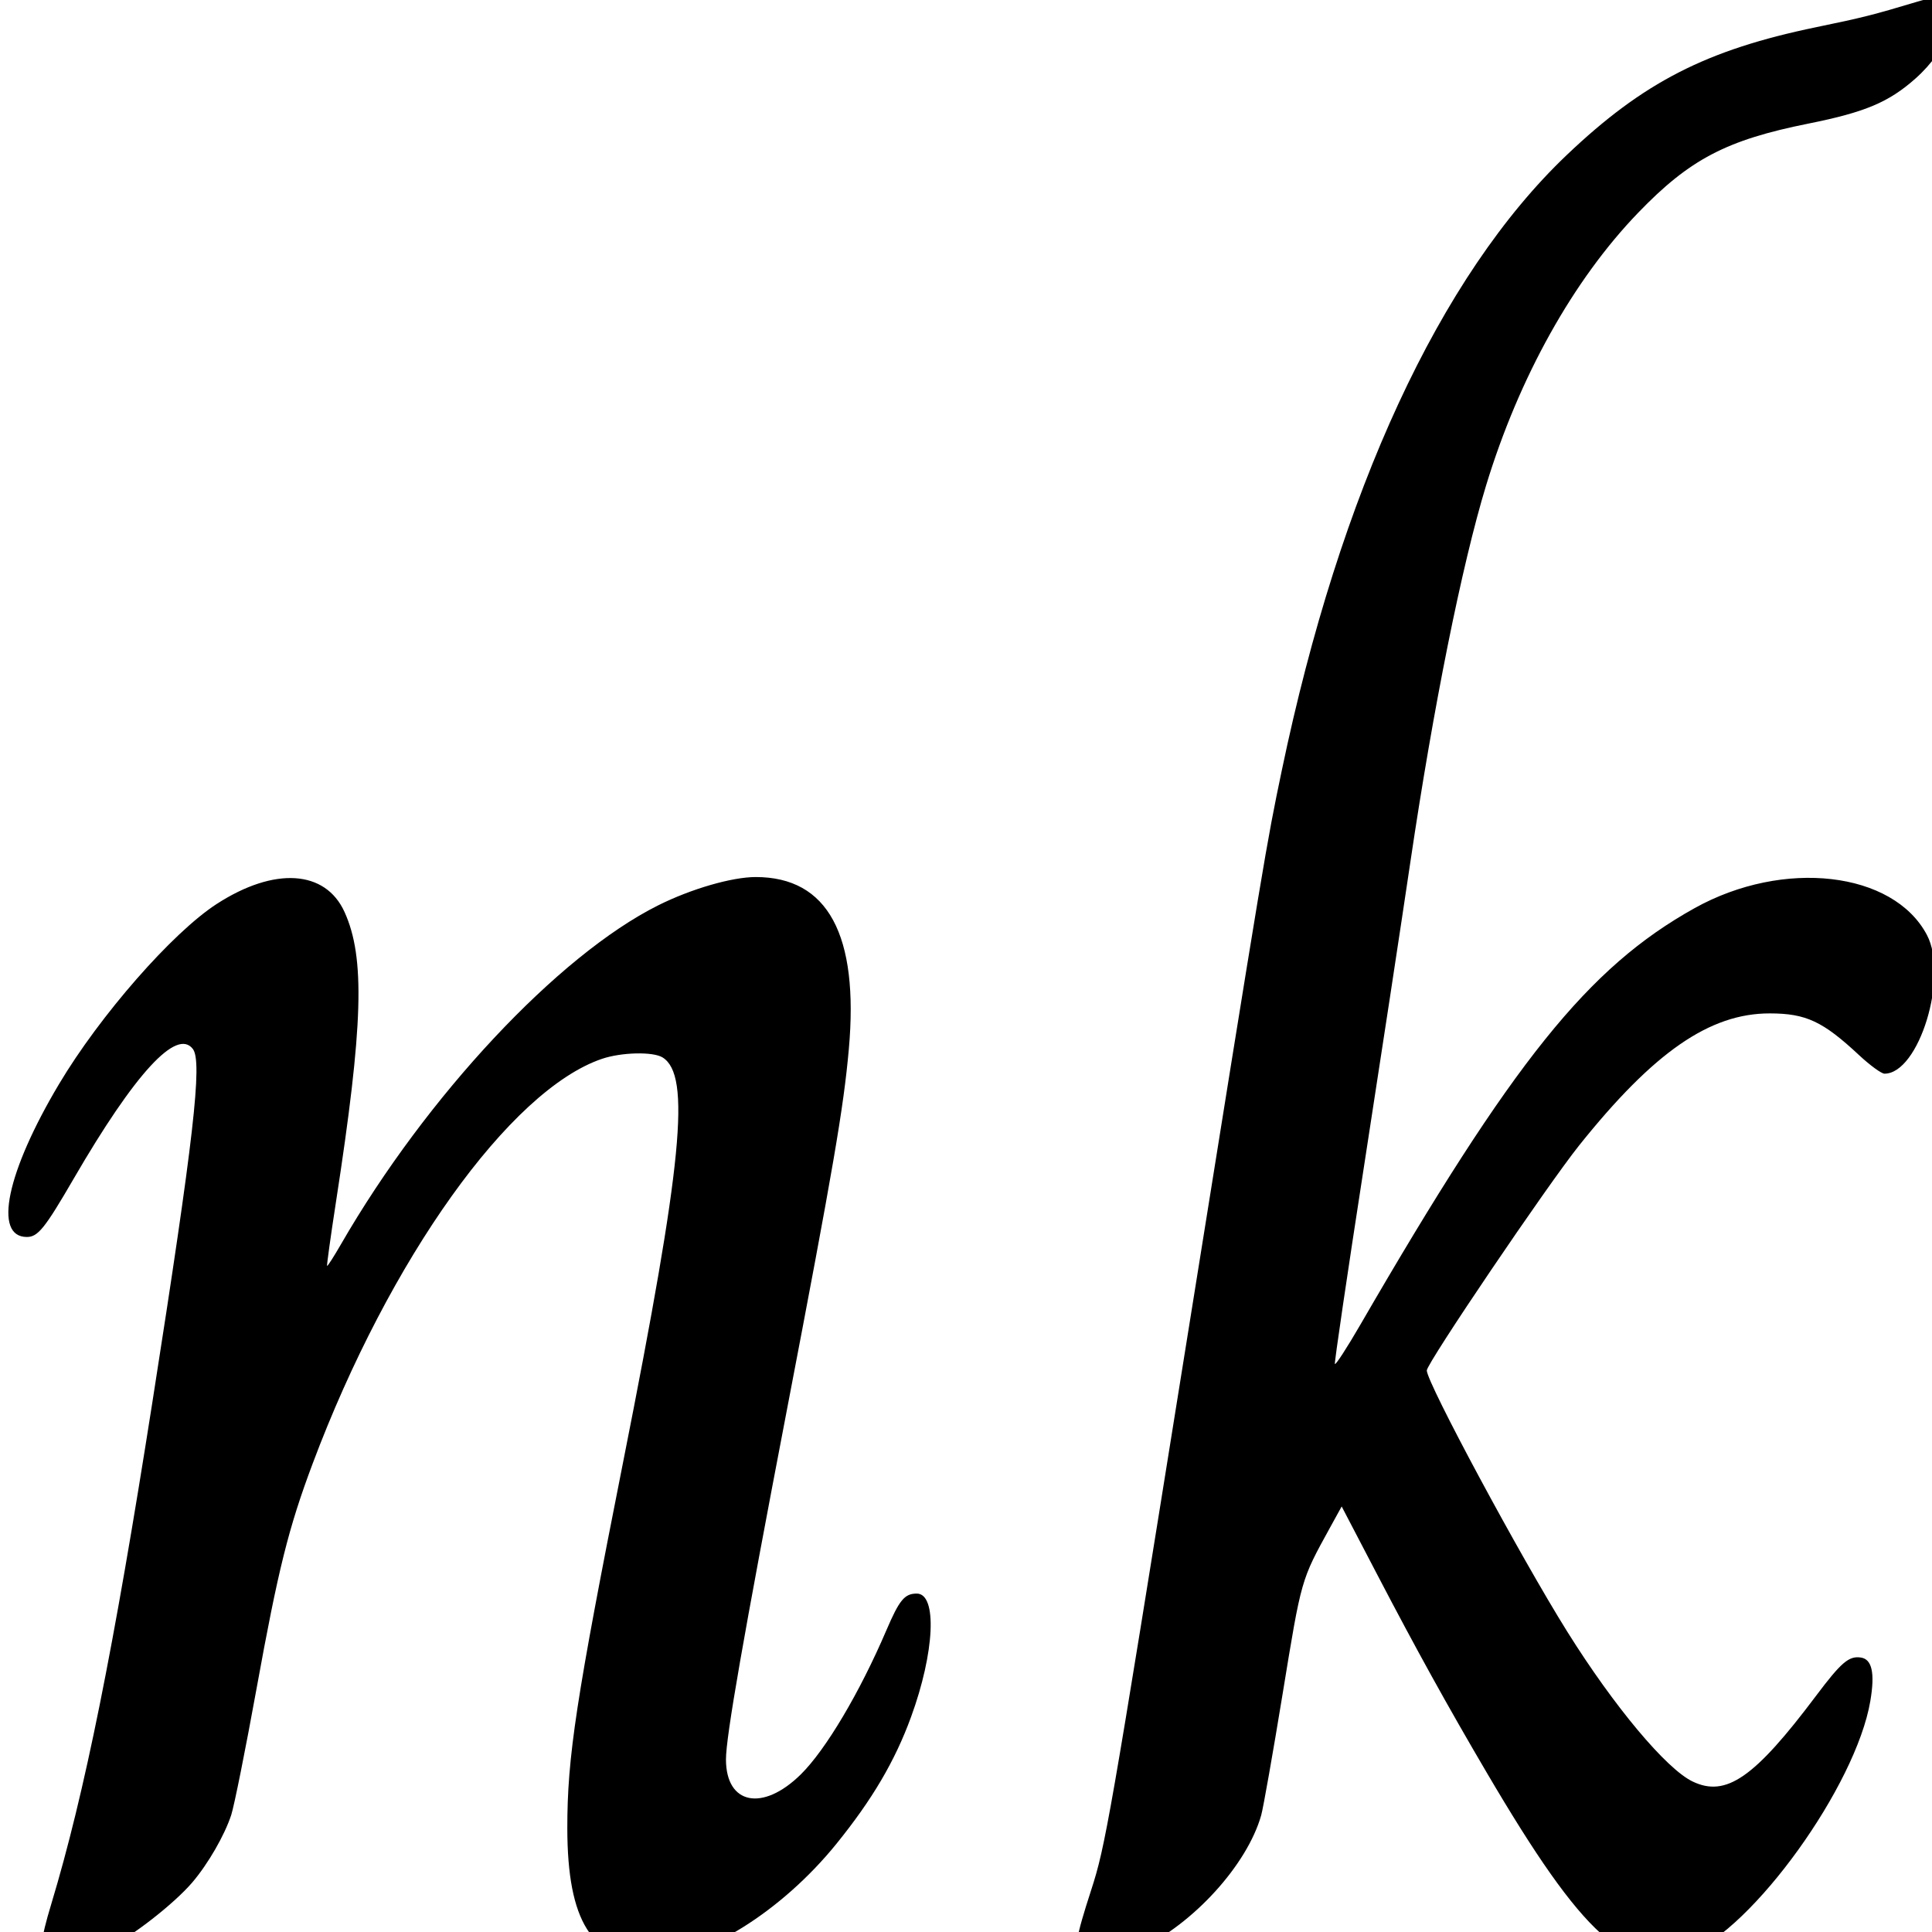
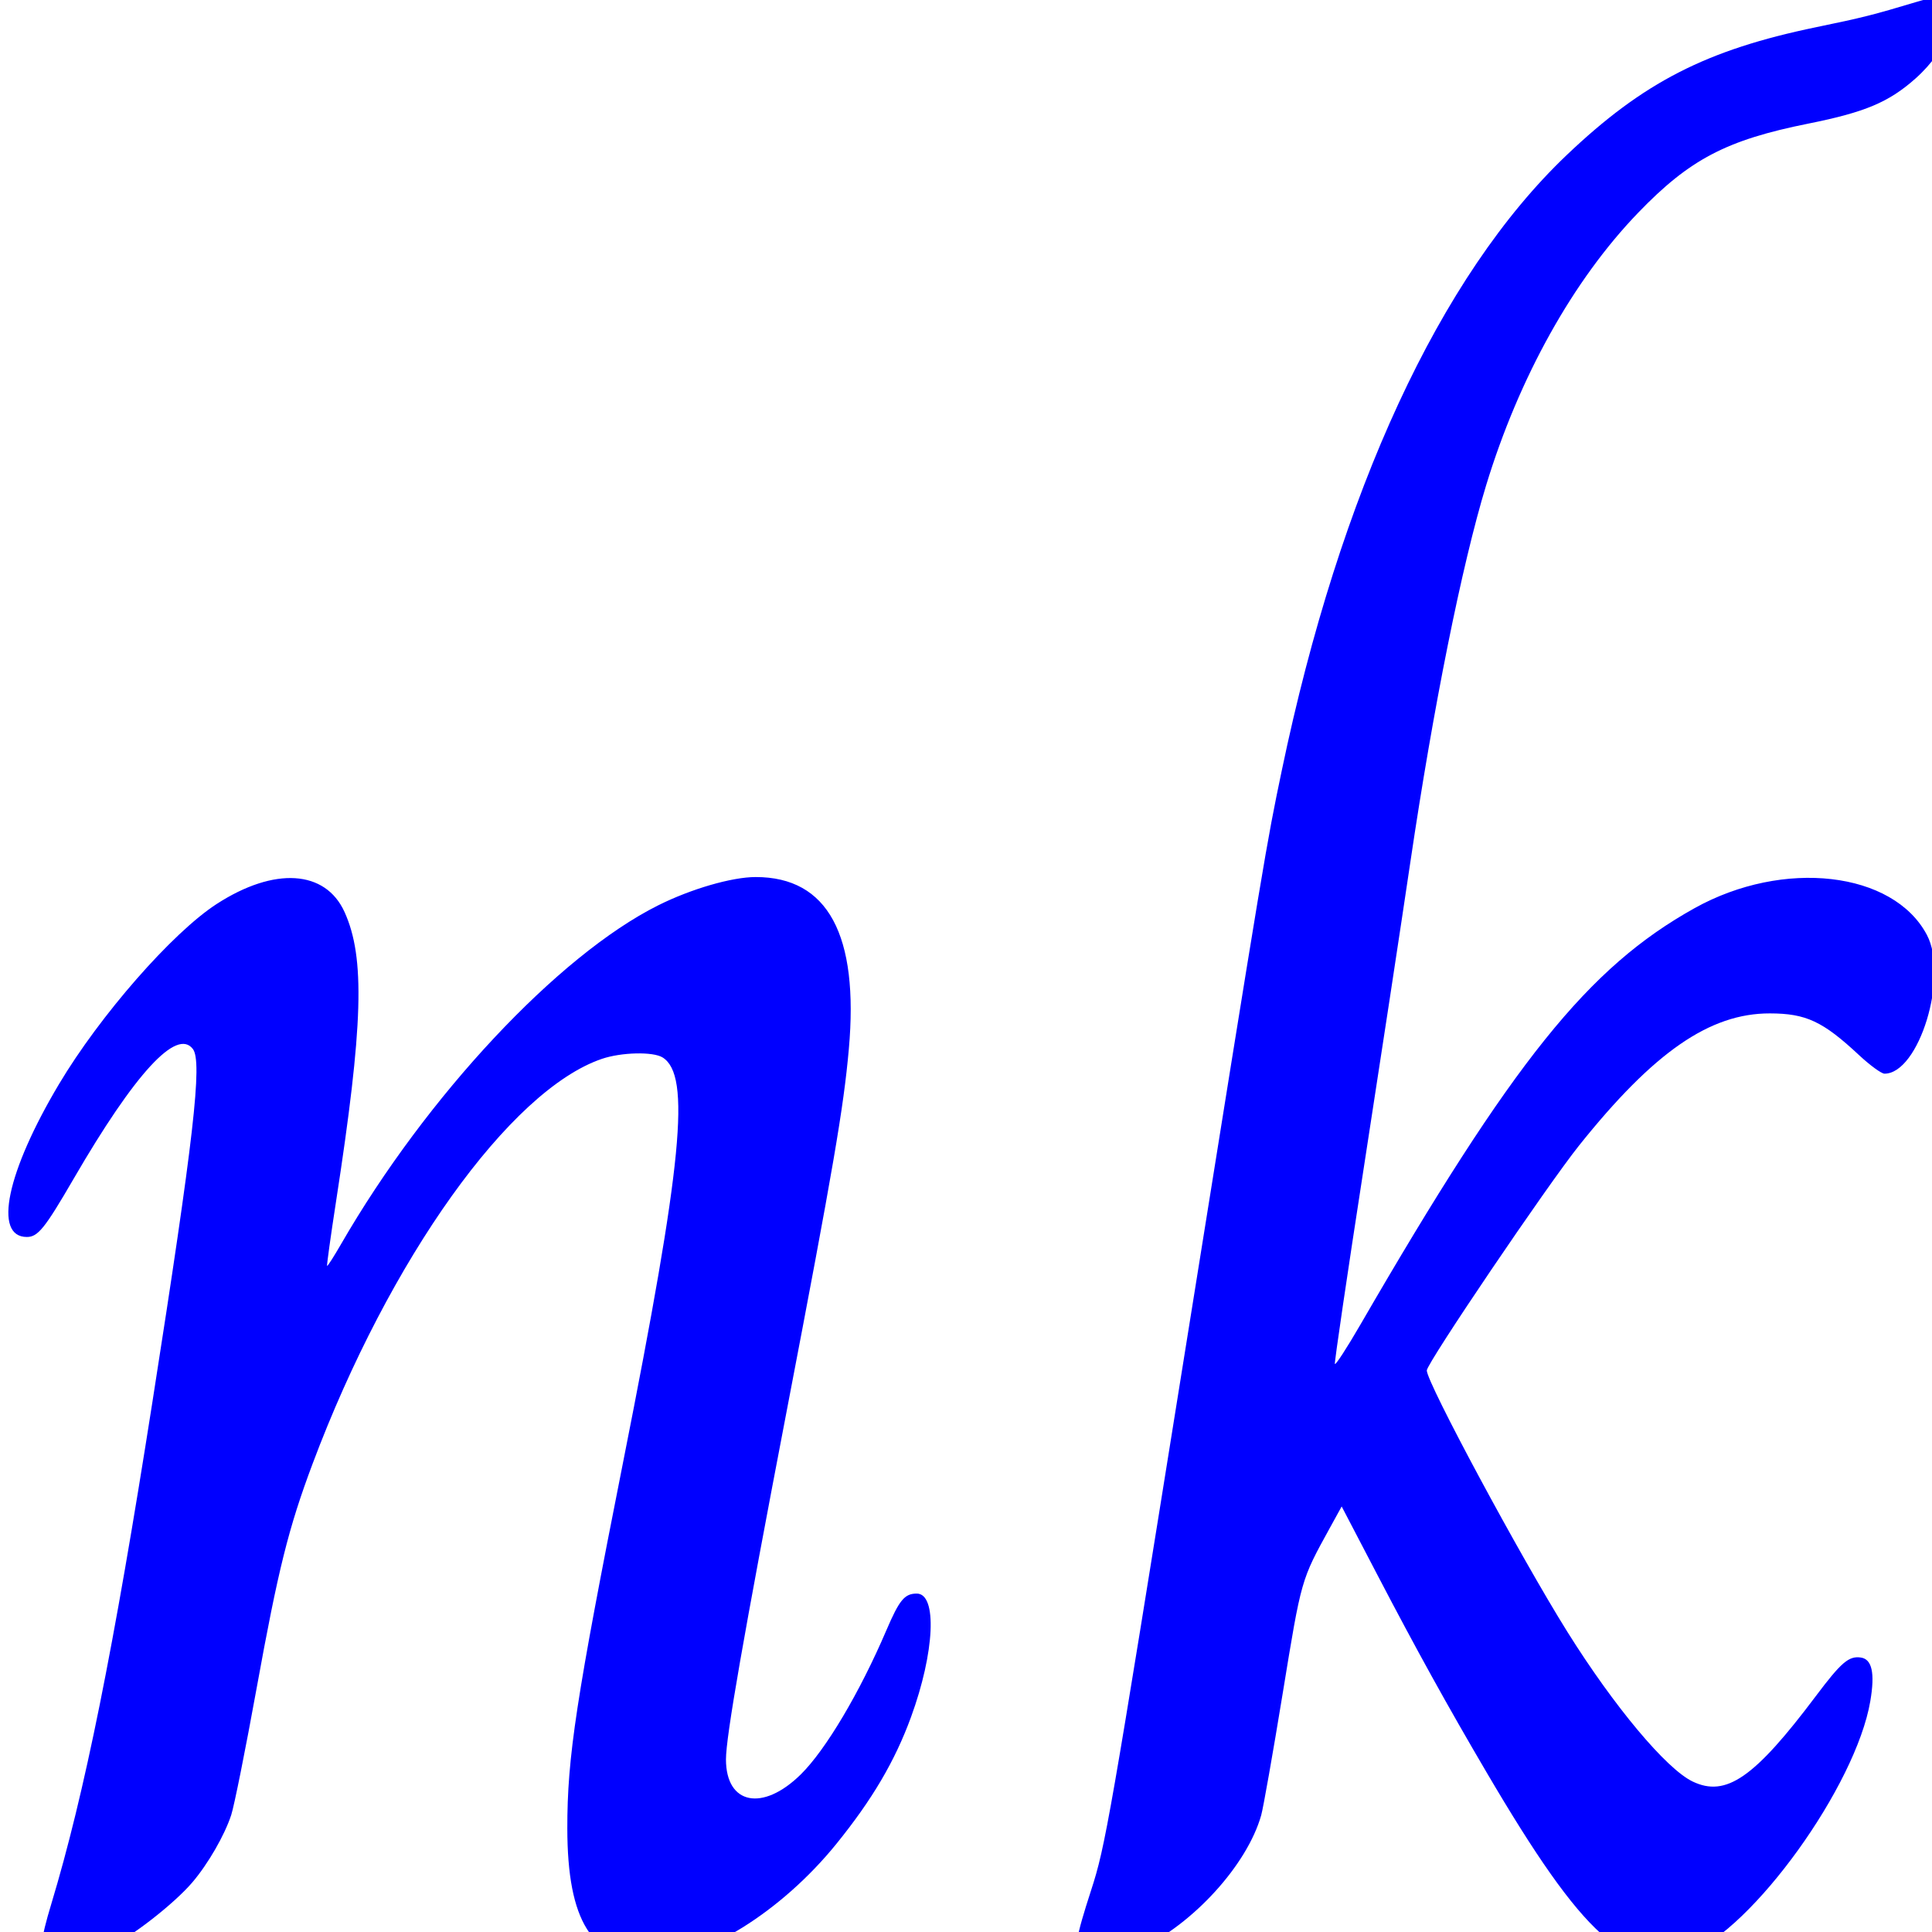
<svg xmlns="http://www.w3.org/2000/svg" version="1.1" id="svg2" width="800" height="800" viewBox="0 0 800 800">
  <defs id="defs6" />
-   <path style="fill:#000000;stroke-width:1.374" d="m 19.636,810.266 c -3.342,-2.086 -3.01,-6.608 1.61,-21.905 C 34.98,742.89 47.025,683.098 63.114,580.516 80.228,471.401 83.867,439.667 79.874,434.377 c -6.666,-8.831 -24.006,10.035 -49.383,53.729 -11.93,20.541 -14.79,24.1 -19.366,24.1 -14.021,0 -8.372,-26.892 13.292,-63.273 16.936,-28.441 46.965,-62.749 65.318,-74.623 23.864,-15.44 45.007,-14.112 52.925,3.324 8.582,18.898 7.757,46.916 -3.535,120.027 -2.223,14.391 -3.879,26.329 -3.68,26.529 0.199,0.2 2.77,-3.812 5.714,-8.915 35.442,-61.439 89.94,-119.676 131.379,-140.392 13.62,-6.809 30.538,-11.718 40.384,-11.718 29.868,0 42.8,23.923 38.554,71.32 -2.186,24.402 -6.416,49.046 -25.536,148.792 -18.171,94.794 -25.341,135.904 -25.334,145.257 0.015,18.698 15.209,21.746 30.984,6.214 10.301,-10.142 24.401,-33.89 35.446,-59.7 5.375,-12.561 7.544,-15.18 12.571,-15.18 8.57,0 7.44,24.296 -2.379,51.143 -6.66,18.209 -16.016,34.107 -30.882,52.472 -22.68,28.02 -54.929,48.13 -77.23,48.161 -23.976,0.034 -34.155,-16.195 -34.202,-54.527 -0.036,-29.533 3.589,-53.3 23.253,-152.45 24.459,-123.327 27.968,-159.393 16.226,-166.785 -3.954,-2.49 -17.09,-2.184 -25.207,0.586 -38.018,12.974 -87.908,82.806 -119.723,167.579 -9.993,26.627 -14.289,43.855 -23.227,93.15 -4.542,25.047 -9.265,48.61 -10.495,52.361 -2.773,8.455 -9.622,20.311 -16.141,27.942 -7.485,8.762 -25.049,22.467 -34.556,26.963 -9.187,4.344 -21.57,6.198 -25.407,3.803 z M 447.412,810.141 c -2.791,-2.913 -2.038,-7.592 4.439,-27.569 5.877,-18.127 7.576,-27.87 38.292,-219.533 C 524.133,350.944 524.253,350.221 530.768,319.005 554.853,203.606 596.275,114.128 648.717,64.222 680.449,34.025 706.564,20.649 752.191,11.226 771.247,7.291 775.585,6.197 793.733,0.753 c 6.221,-1.866 8.58,-2.03 11.293,-0.784 7.909,3.633 1.762,20.456 -11.904,32.577 -11.044,9.795 -20.881,13.935 -44.252,18.621 -34.016,6.821 -49.188,14.766 -70.578,36.96 -26.877,27.887 -49.271,68.056 -62.932,112.882 -10.025,32.896 -21.851,91.71 -31.357,155.946 -3.819,25.806 -12.508,82.837 -19.31,126.735 -6.802,43.898 -12.178,80.383 -11.948,81.079 0.23,0.695 5.003,-6.655 10.608,-16.334 63.174,-109.102 94.269,-147.852 138.332,-172.384 36.818,-20.498 82.295,-15.257 96.207,11.088 9.052,17.142 -3.272,57.447 -17.565,57.447 -1.266,0 -6.011,-3.461 -10.544,-7.692 -14.982,-13.983 -21.944,-17.24 -36.904,-17.265 -24.917,-0.041 -48.084,15.997 -79.025,54.708 -13.187,16.499 -63.049,90.158 -63.049,93.141 0,5.048 38.837,77.253 58.218,108.239 19.354,30.942 40.959,56.756 51.868,61.975 13.829,6.616 25.581,-1.531 50.976,-35.336 10.538,-14.029 13.684,-16.729 18.647,-16.011 4.657,0.674 5.916,6.442 3.941,18.054 -5.977,35.146 -48.704,94.475 -75.334,104.607 -25.167,9.575 -43.394,-6.779 -83.394,-74.826 -16.418,-27.931 -29.181,-51.012 -45.535,-82.346 l -14.635,-28.042 -4.802,8.722 c -12.082,21.947 -11.828,21.059 -19.61,68.652 -4.042,24.723 -8.05,47.435 -8.905,50.471 -5.776,20.497 -28.143,45.111 -50.317,55.372 -9.058,4.192 -21.919,5.835 -24.509,3.132 z" id="path4520" />
+   <path style="fill:#0000ff;stroke-width:1.374" d="m 19.636,810.266 c -3.342,-2.086 -3.01,-6.608 1.61,-21.905 C 34.98,742.89 47.025,683.098 63.114,580.516 80.228,471.401 83.867,439.667 79.874,434.377 c -6.666,-8.831 -24.006,10.035 -49.383,53.729 -11.93,20.541 -14.79,24.1 -19.366,24.1 -14.021,0 -8.372,-26.892 13.292,-63.273 16.936,-28.441 46.965,-62.749 65.318,-74.623 23.864,-15.44 45.007,-14.112 52.925,3.324 8.582,18.898 7.757,46.916 -3.535,120.027 -2.223,14.391 -3.879,26.329 -3.68,26.529 0.199,0.2 2.77,-3.812 5.714,-8.915 35.442,-61.439 89.94,-119.676 131.379,-140.392 13.62,-6.809 30.538,-11.718 40.384,-11.718 29.868,0 42.8,23.923 38.554,71.32 -2.186,24.402 -6.416,49.046 -25.536,148.792 -18.171,94.794 -25.341,135.904 -25.334,145.257 0.015,18.698 15.209,21.746 30.984,6.214 10.301,-10.142 24.401,-33.89 35.446,-59.7 5.375,-12.561 7.544,-15.18 12.571,-15.18 8.57,0 7.44,24.296 -2.379,51.143 -6.66,18.209 -16.016,34.107 -30.882,52.472 -22.68,28.02 -54.929,48.13 -77.23,48.161 -23.976,0.034 -34.155,-16.195 -34.202,-54.527 -0.036,-29.533 3.589,-53.3 23.253,-152.45 24.459,-123.327 27.968,-159.393 16.226,-166.785 -3.954,-2.49 -17.09,-2.184 -25.207,0.586 -38.018,12.974 -87.908,82.806 -119.723,167.579 -9.993,26.627 -14.289,43.855 -23.227,93.15 -4.542,25.047 -9.265,48.61 -10.495,52.361 -2.773,8.455 -9.622,20.311 -16.141,27.942 -7.485,8.762 -25.049,22.467 -34.556,26.963 -9.187,4.344 -21.57,6.198 -25.407,3.803 z M 447.412,810.141 c -2.791,-2.913 -2.038,-7.592 4.439,-27.569 5.877,-18.127 7.576,-27.87 38.292,-219.533 C 524.133,350.944 524.253,350.221 530.768,319.005 554.853,203.606 596.275,114.128 648.717,64.222 680.449,34.025 706.564,20.649 752.191,11.226 771.247,7.291 775.585,6.197 793.733,0.753 c 6.221,-1.866 8.58,-2.03 11.293,-0.784 7.909,3.633 1.762,20.456 -11.904,32.577 -11.044,9.795 -20.881,13.935 -44.252,18.621 -34.016,6.821 -49.188,14.766 -70.578,36.96 -26.877,27.887 -49.271,68.056 -62.932,112.882 -10.025,32.896 -21.851,91.71 -31.357,155.946 -3.819,25.806 -12.508,82.837 -19.31,126.735 -6.802,43.898 -12.178,80.383 -11.948,81.079 0.23,0.695 5.003,-6.655 10.608,-16.334 63.174,-109.102 94.269,-147.852 138.332,-172.384 36.818,-20.498 82.295,-15.257 96.207,11.088 9.052,17.142 -3.272,57.447 -17.565,57.447 -1.266,0 -6.011,-3.461 -10.544,-7.692 -14.982,-13.983 -21.944,-17.24 -36.904,-17.265 -24.917,-0.041 -48.084,15.997 -79.025,54.708 -13.187,16.499 -63.049,90.158 -63.049,93.141 0,5.048 38.837,77.253 58.218,108.239 19.354,30.942 40.959,56.756 51.868,61.975 13.829,6.616 25.581,-1.531 50.976,-35.336 10.538,-14.029 13.684,-16.729 18.647,-16.011 4.657,0.674 5.916,6.442 3.941,18.054 -5.977,35.146 -48.704,94.475 -75.334,104.607 -25.167,9.575 -43.394,-6.779 -83.394,-74.826 -16.418,-27.931 -29.181,-51.012 -45.535,-82.346 l -14.635,-28.042 -4.802,8.722 c -12.082,21.947 -11.828,21.059 -19.61,68.652 -4.042,24.723 -8.05,47.435 -8.905,50.471 -5.776,20.497 -28.143,45.111 -50.317,55.372 -9.058,4.192 -21.919,5.835 -24.509,3.132 z" id="path4520" />
</svg>
